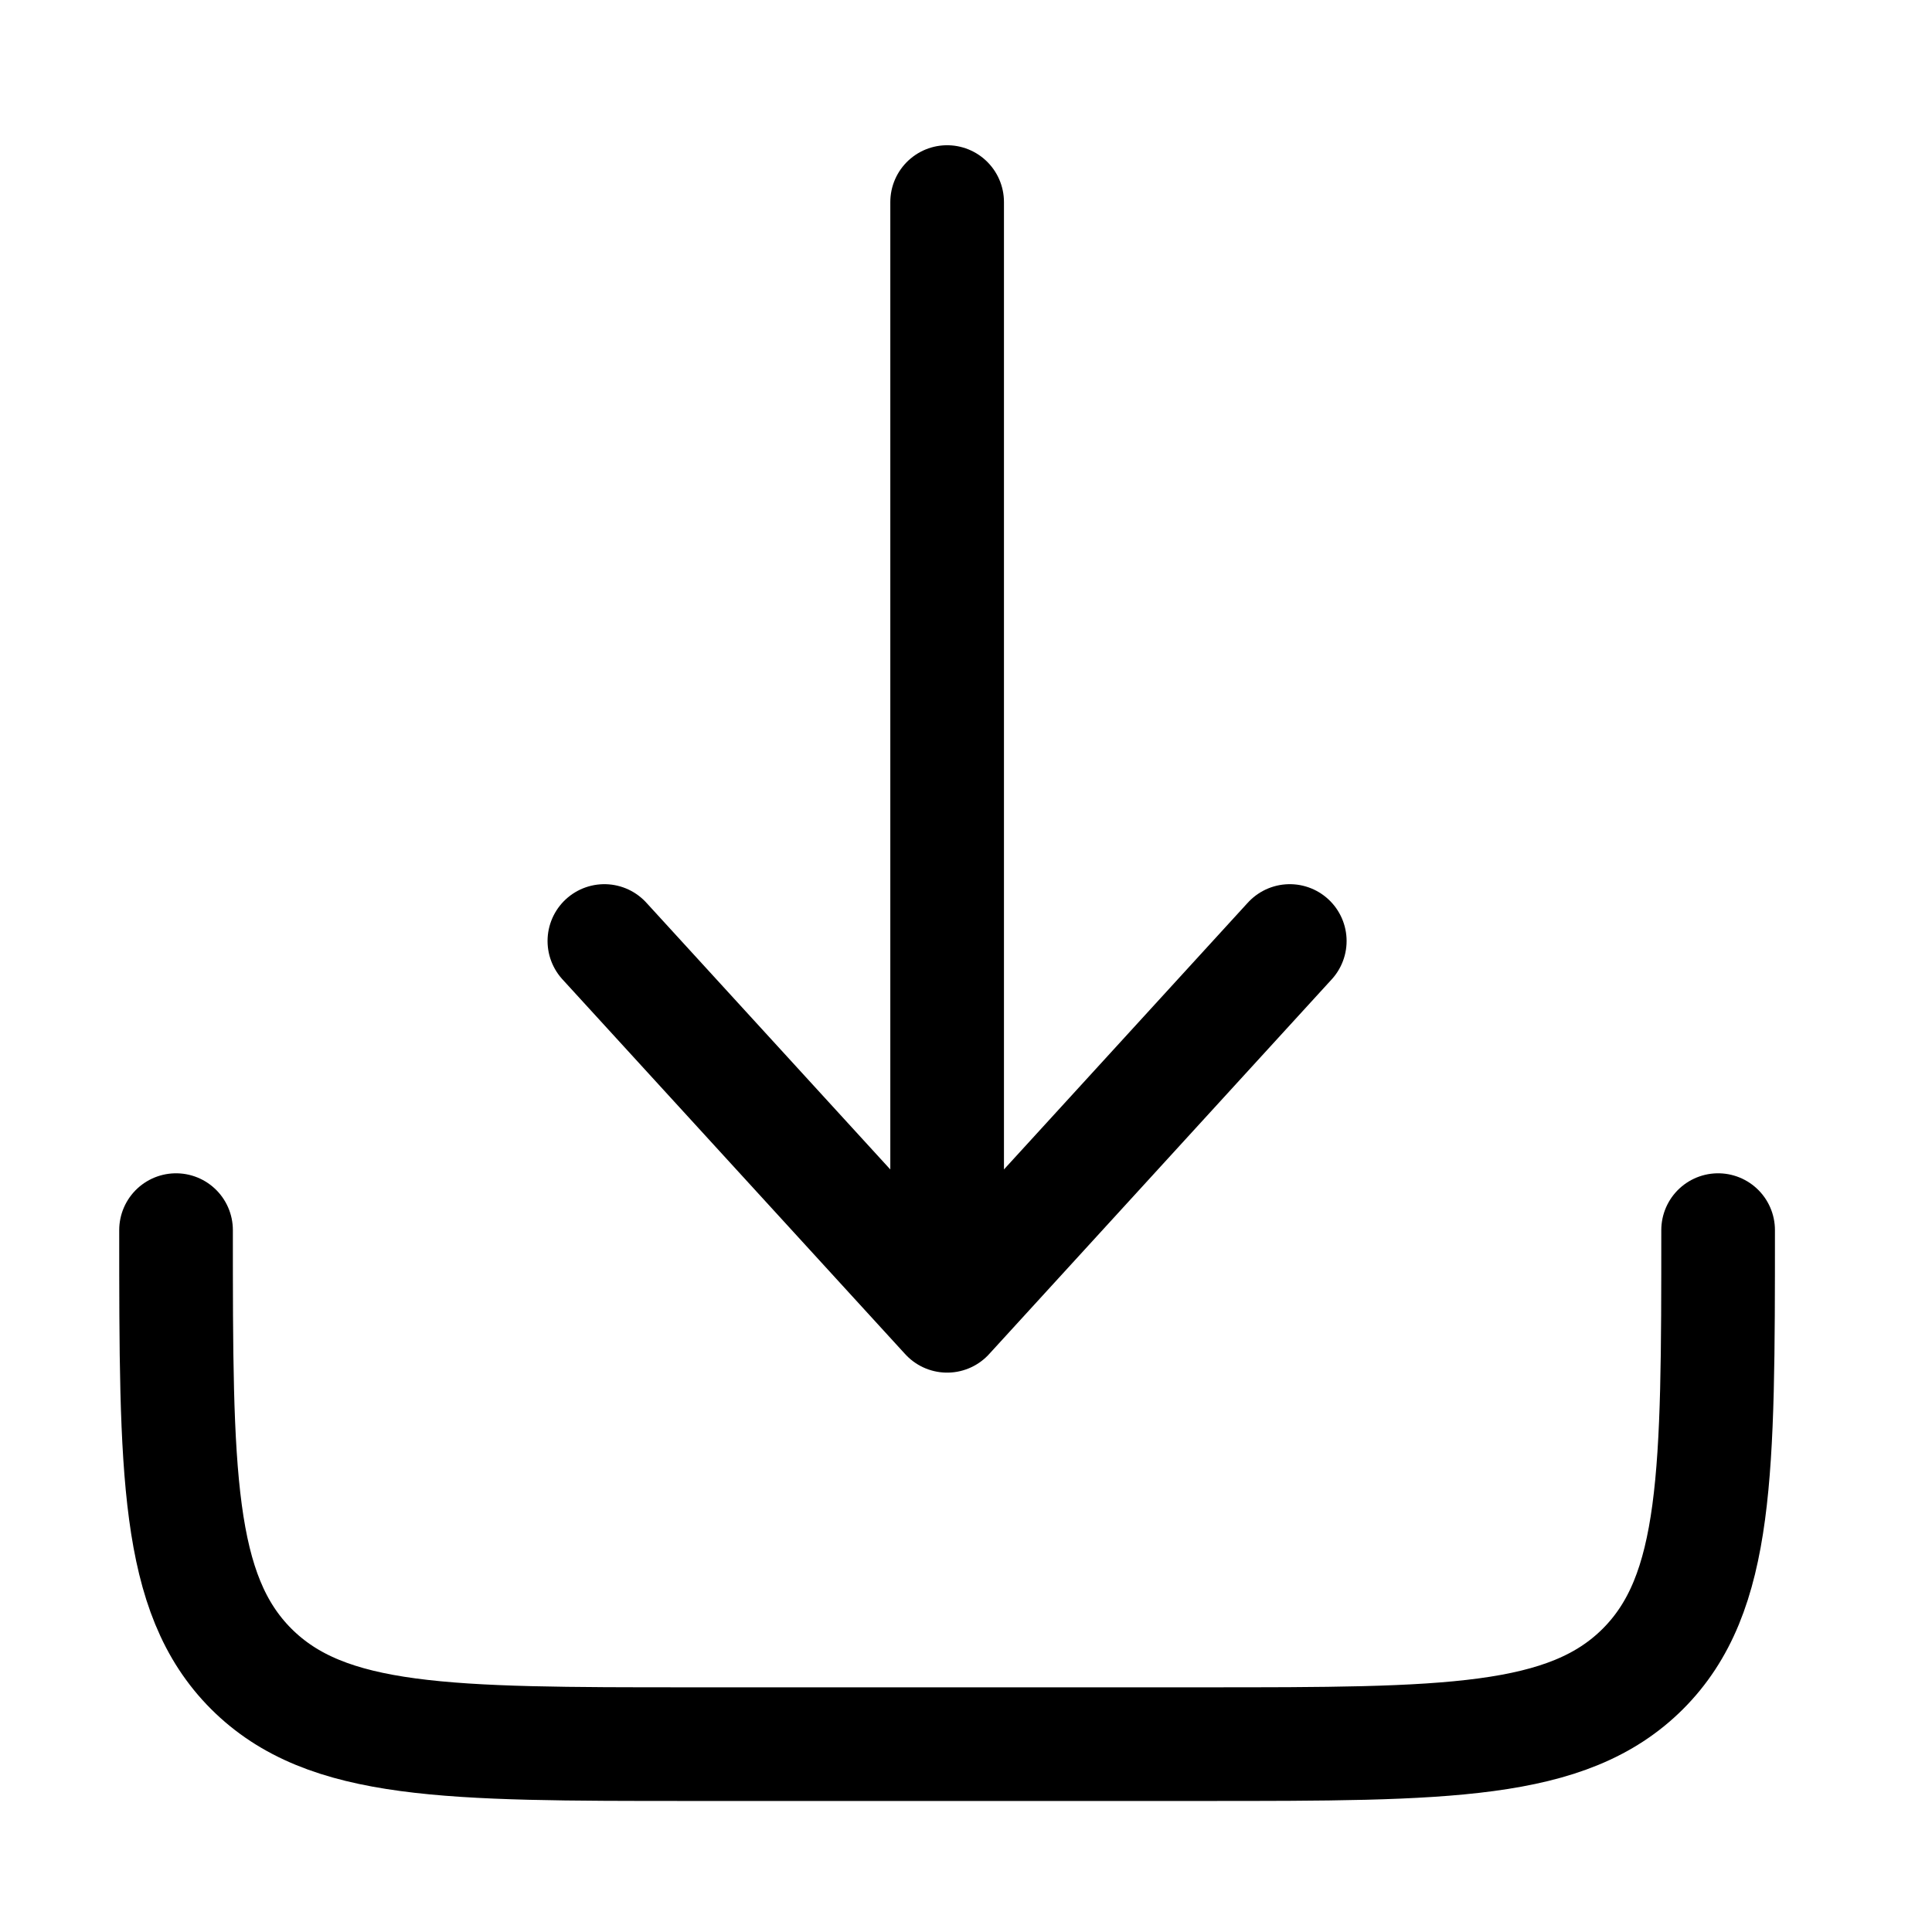
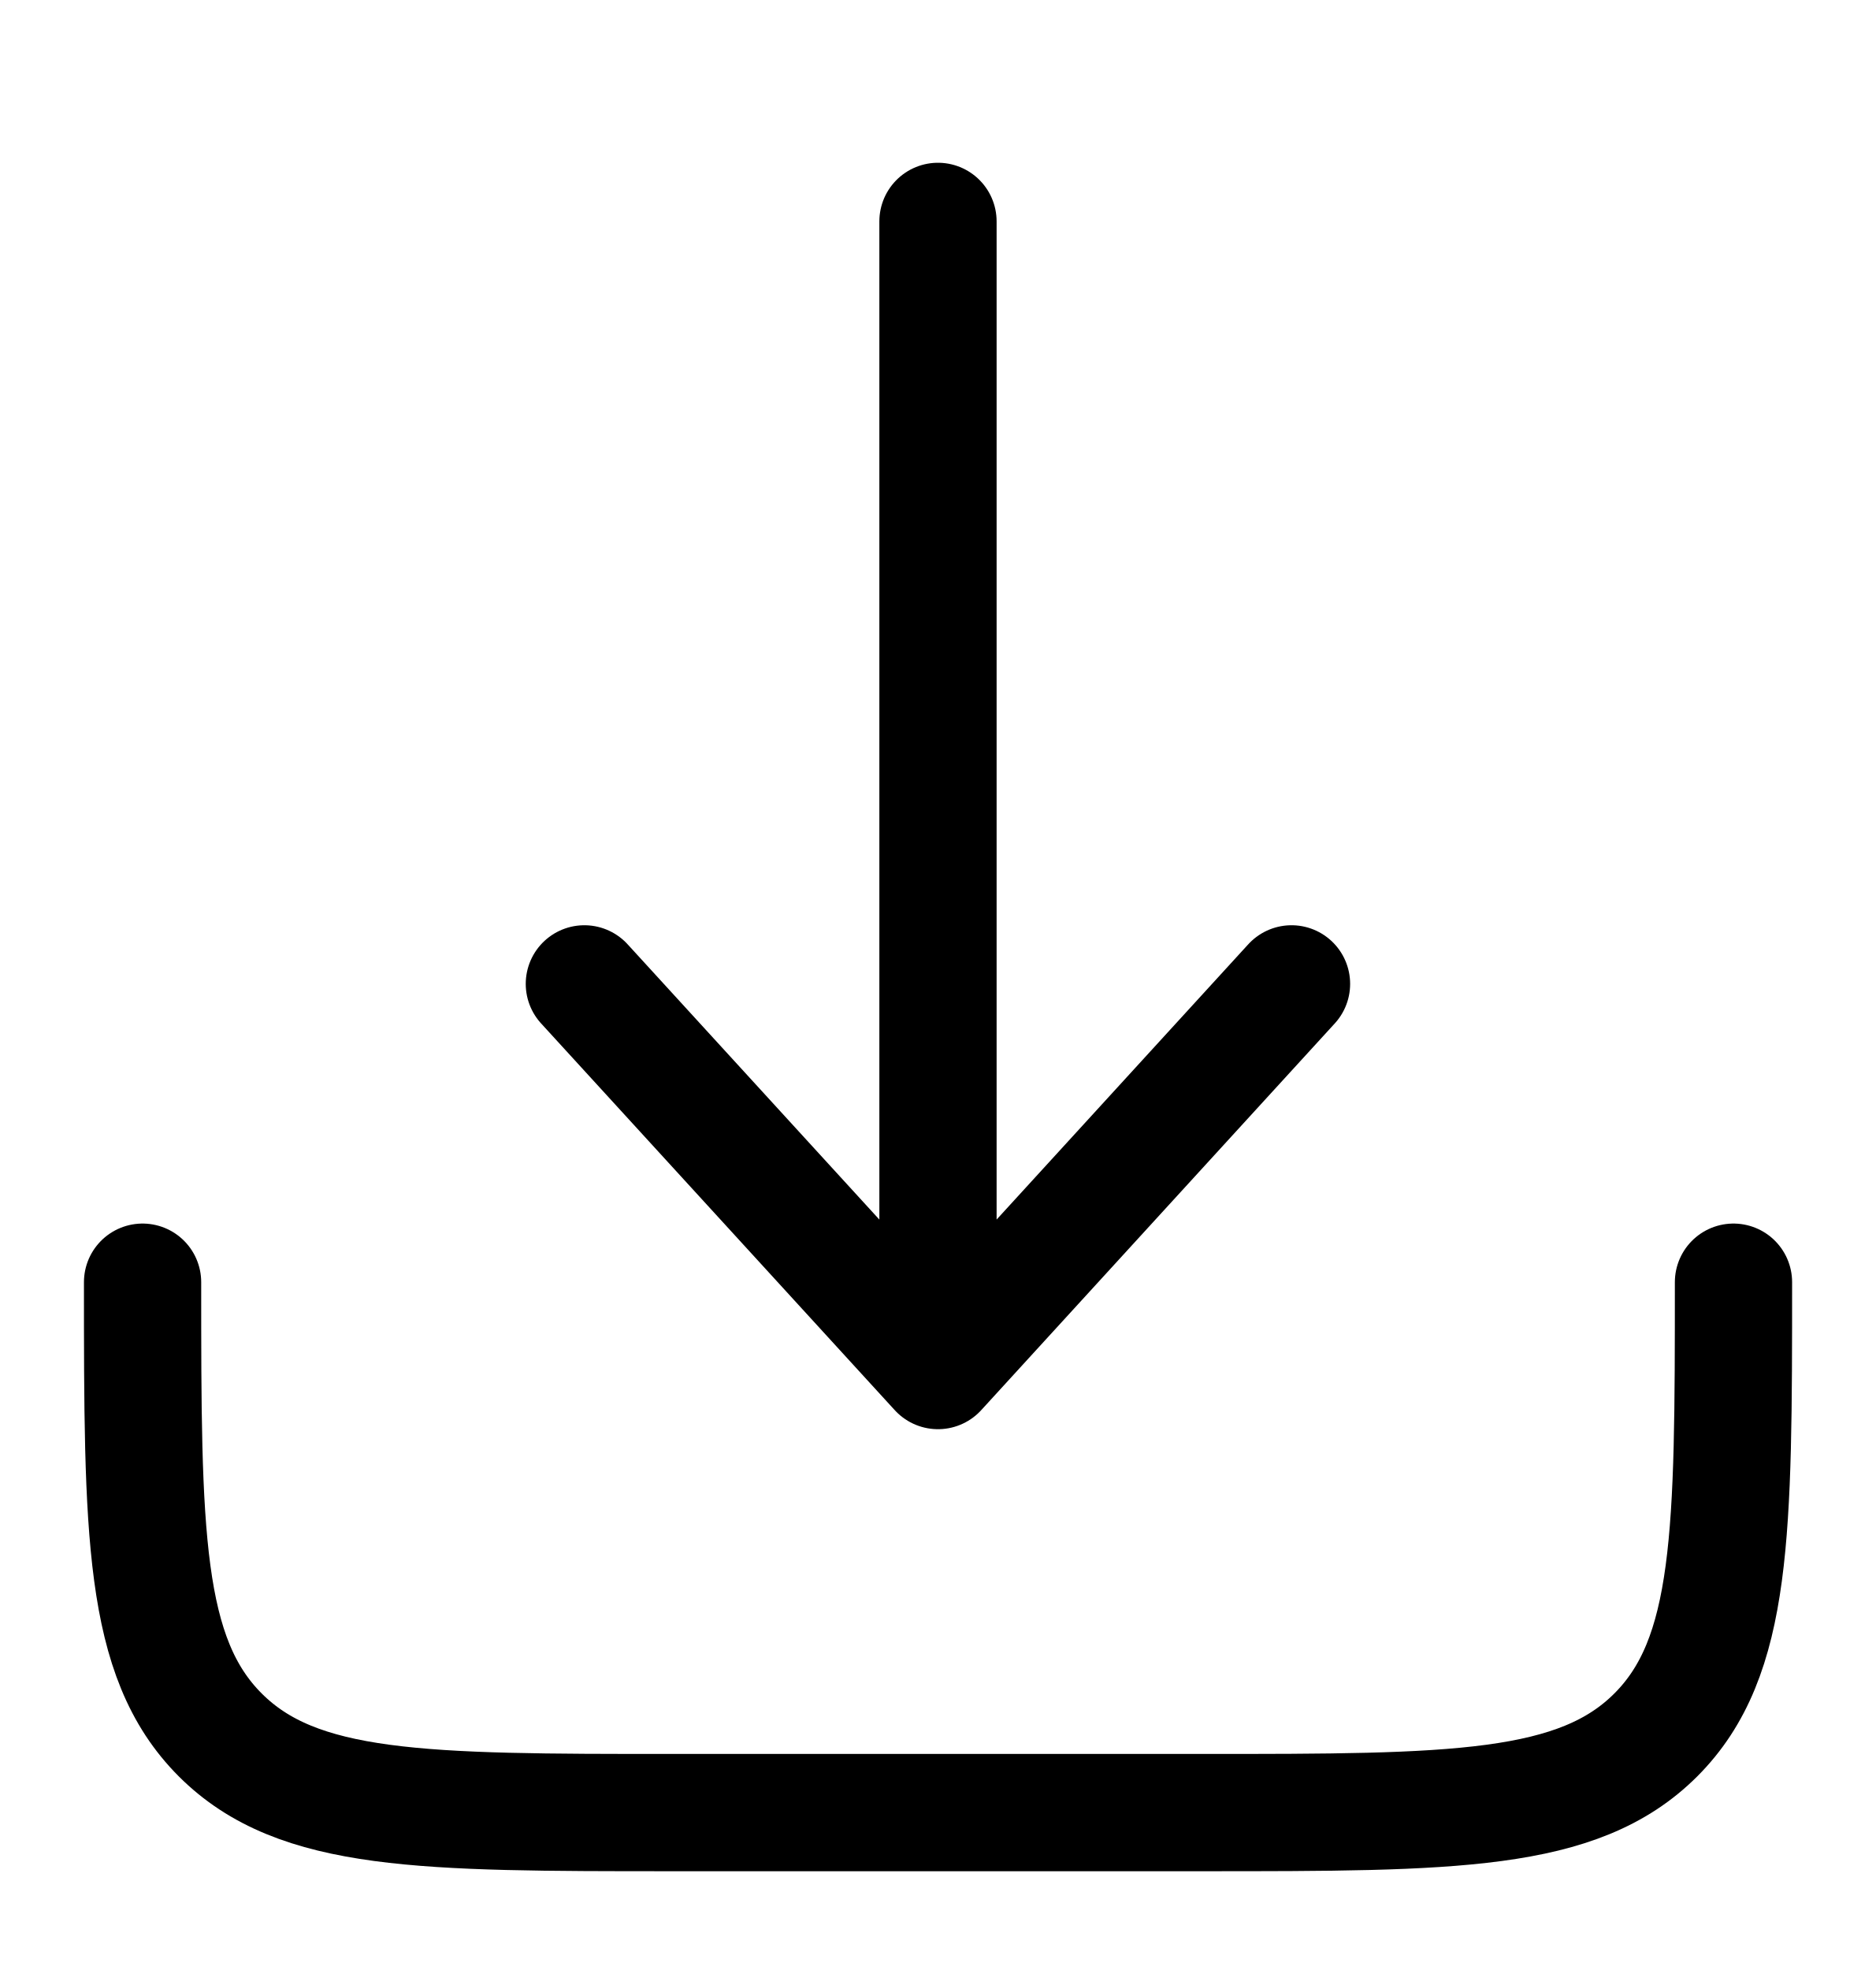
- <svg xmlns="http://www.w3.org/2000/svg" viewBox="0 0 17 17" fill="none">
-   <path d="M1.549 10.824C1.549 12.956 1.549 14.023 2.211 14.685C2.874 15.347 3.94 15.347 6.072 15.347H10.595C12.727 15.347 13.793 15.347 14.456 14.685C15.118 14.023 15.118 12.956 15.118 10.824" stroke="currentColor" stroke-linecap="round" stroke-linejoin="round" />
-   <path d="M8.334 1.778V11.578M8.334 11.578L11.349 8.28M8.334 11.578L5.318 8.28" stroke="currentColor" stroke-linecap="round" stroke-linejoin="round" />
+ <svg xmlns="http://www.w3.org/2000/svg" width="20" height="21" viewBox="0 0 20 21" fill="none">
+   <g id="icon / save_as / m">
+     <path id="Vector" d="M1.52 13.668C1.52 16.333 1.52 17.666 2.348 18.494C3.176 19.322 4.508 19.322 7.173 19.322H12.827C15.492 19.322 16.825 19.322 17.653 18.494C18.481 17.666 18.481 16.333 18.481 13.668" stroke="black" stroke-width="1.25" stroke-linecap="round" stroke-linejoin="round" />
+     <path id="Vector_2" d="M10 2.36V14.61M10 14.61L13.769 10.488M10 14.61L6.23 10.488" stroke="black" stroke-width="1.25" stroke-linecap="round" stroke-linejoin="round" />
+   </g>
</svg>
